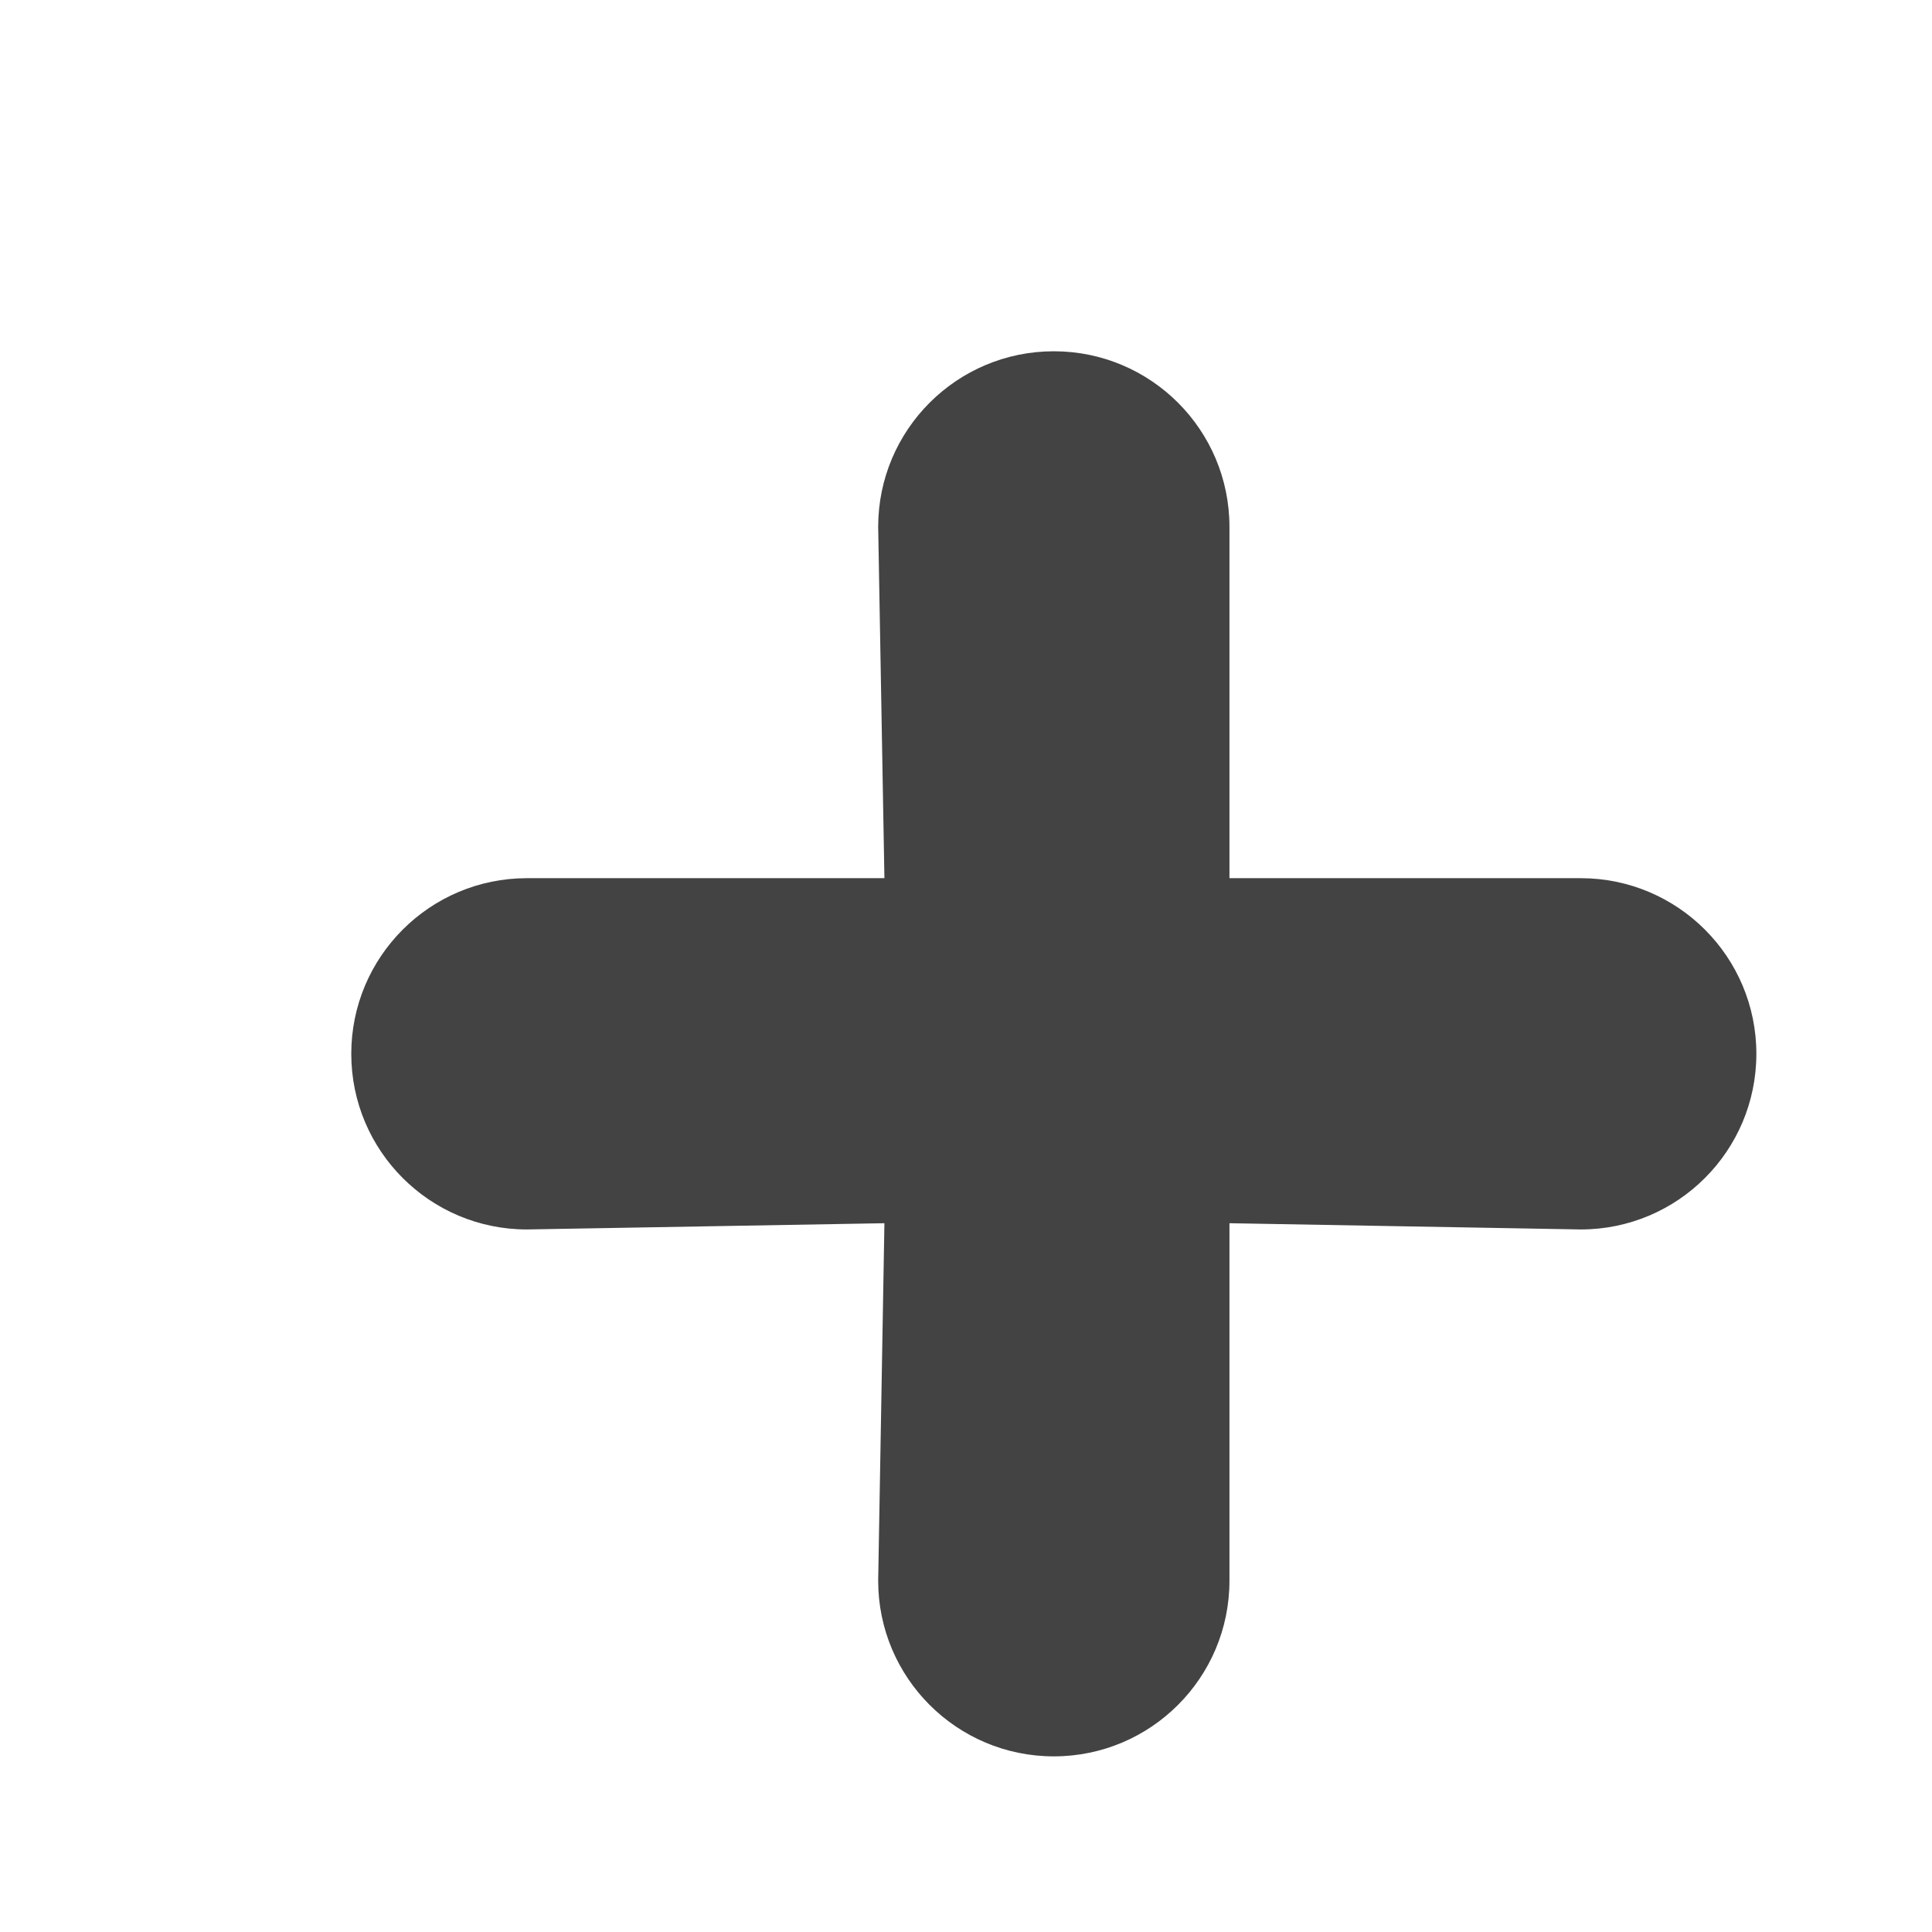
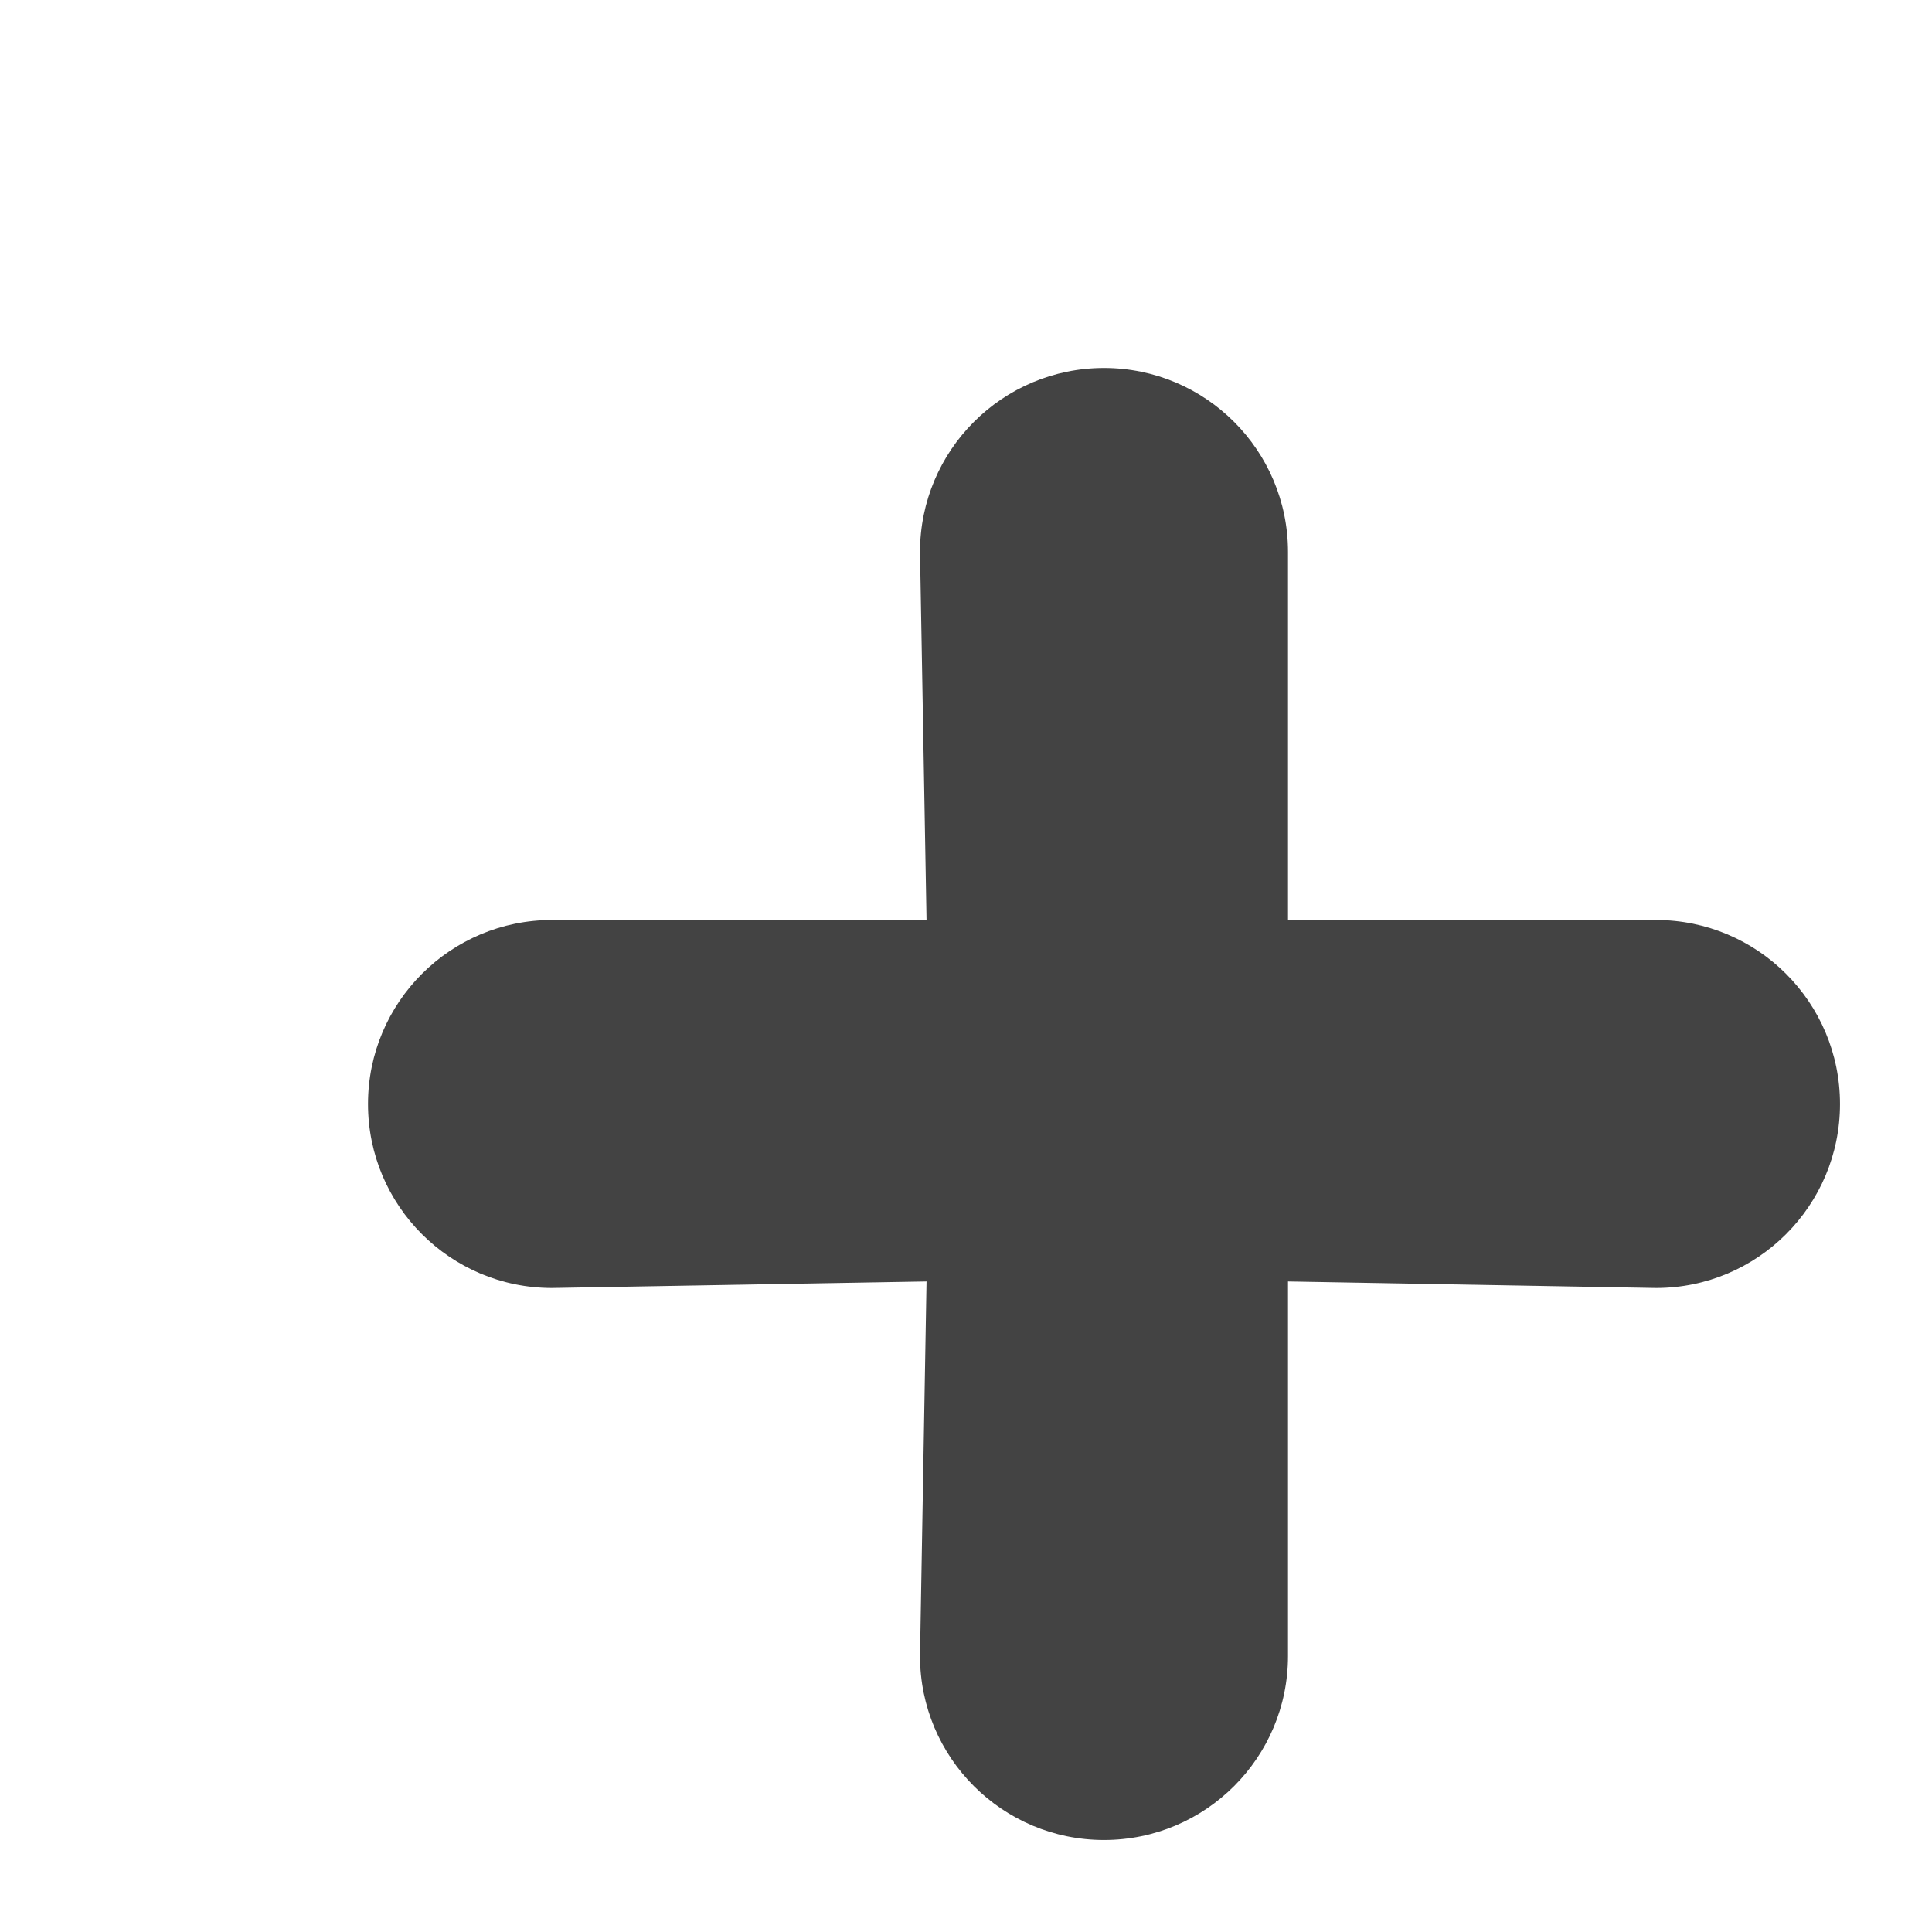
- <svg xmlns="http://www.w3.org/2000/svg" width="22" height="22" version="1.2" id="plus">
+ <svg xmlns="http://www.w3.org/2000/svg" width="21" height="21" version="1.2" id="plus">
  <path d="M18 10h-4V6a2 2 0 0 0-4 0l.071 4H6a2 2 0 0 0 0 4l4.071-.071L10 18a2 2 0 0 0 4 0v-4.071L18 14a2 2 0 0 0 0-4z" fill="rgb(67, 67, 67)">
    </path>
</svg>
